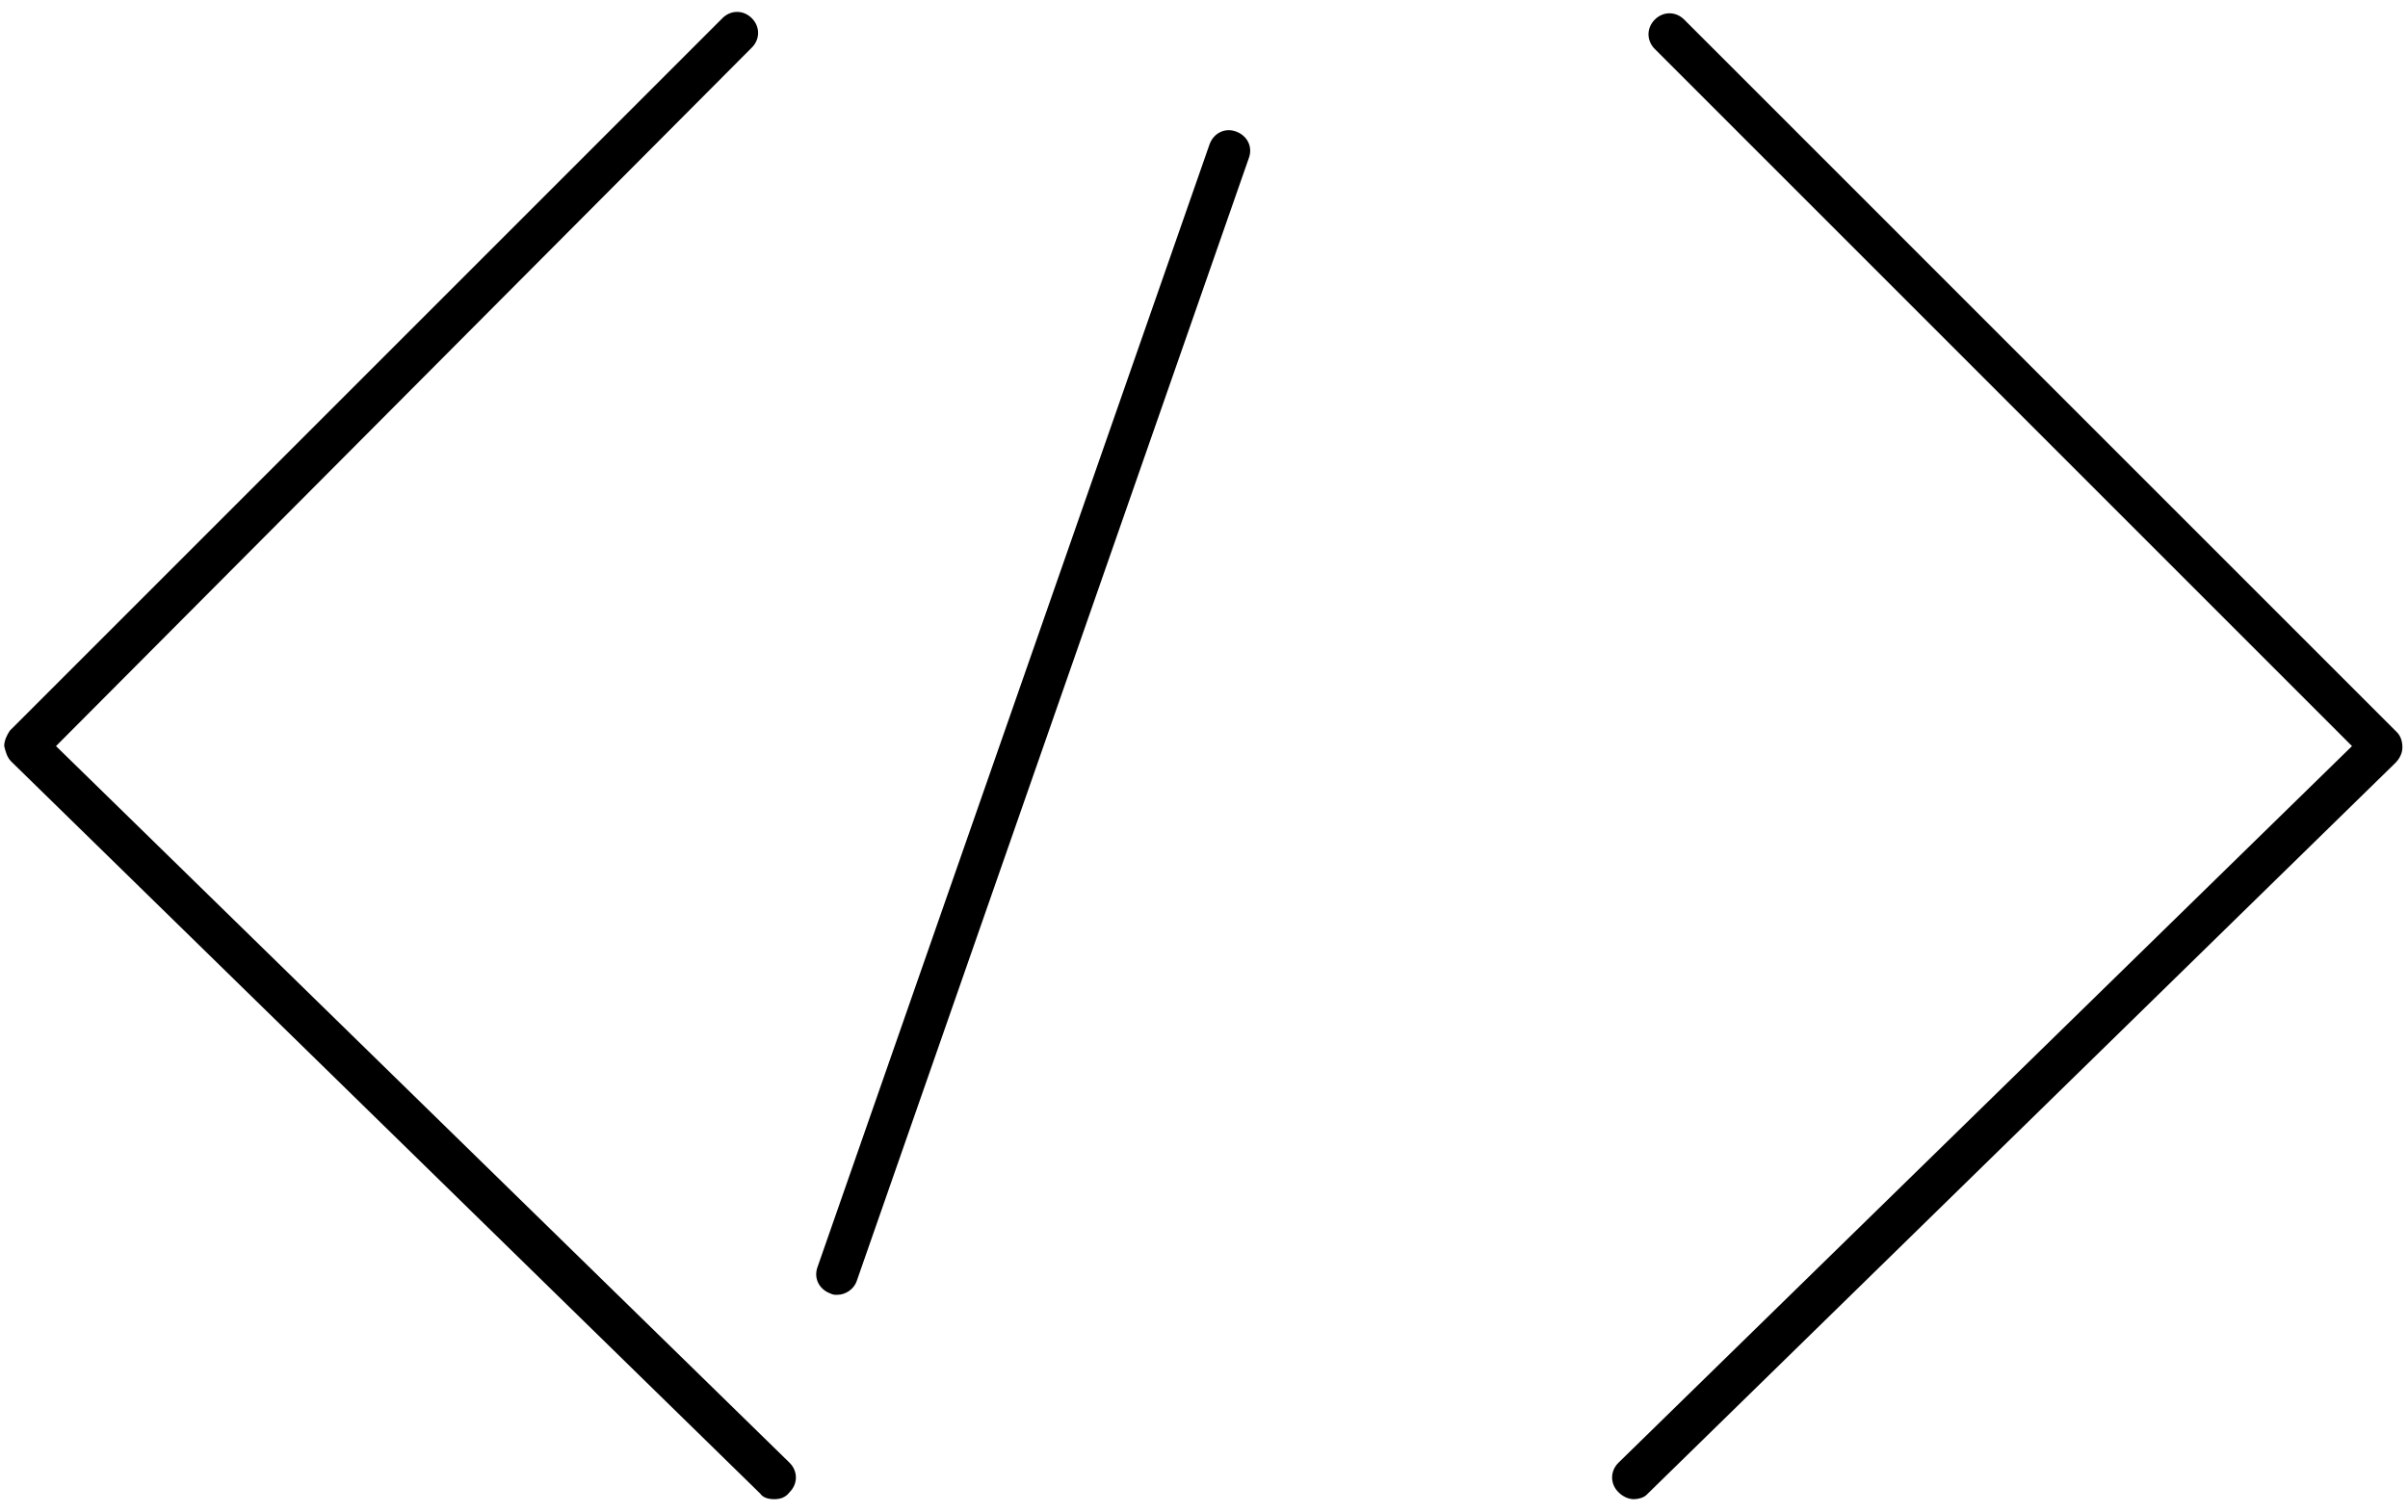
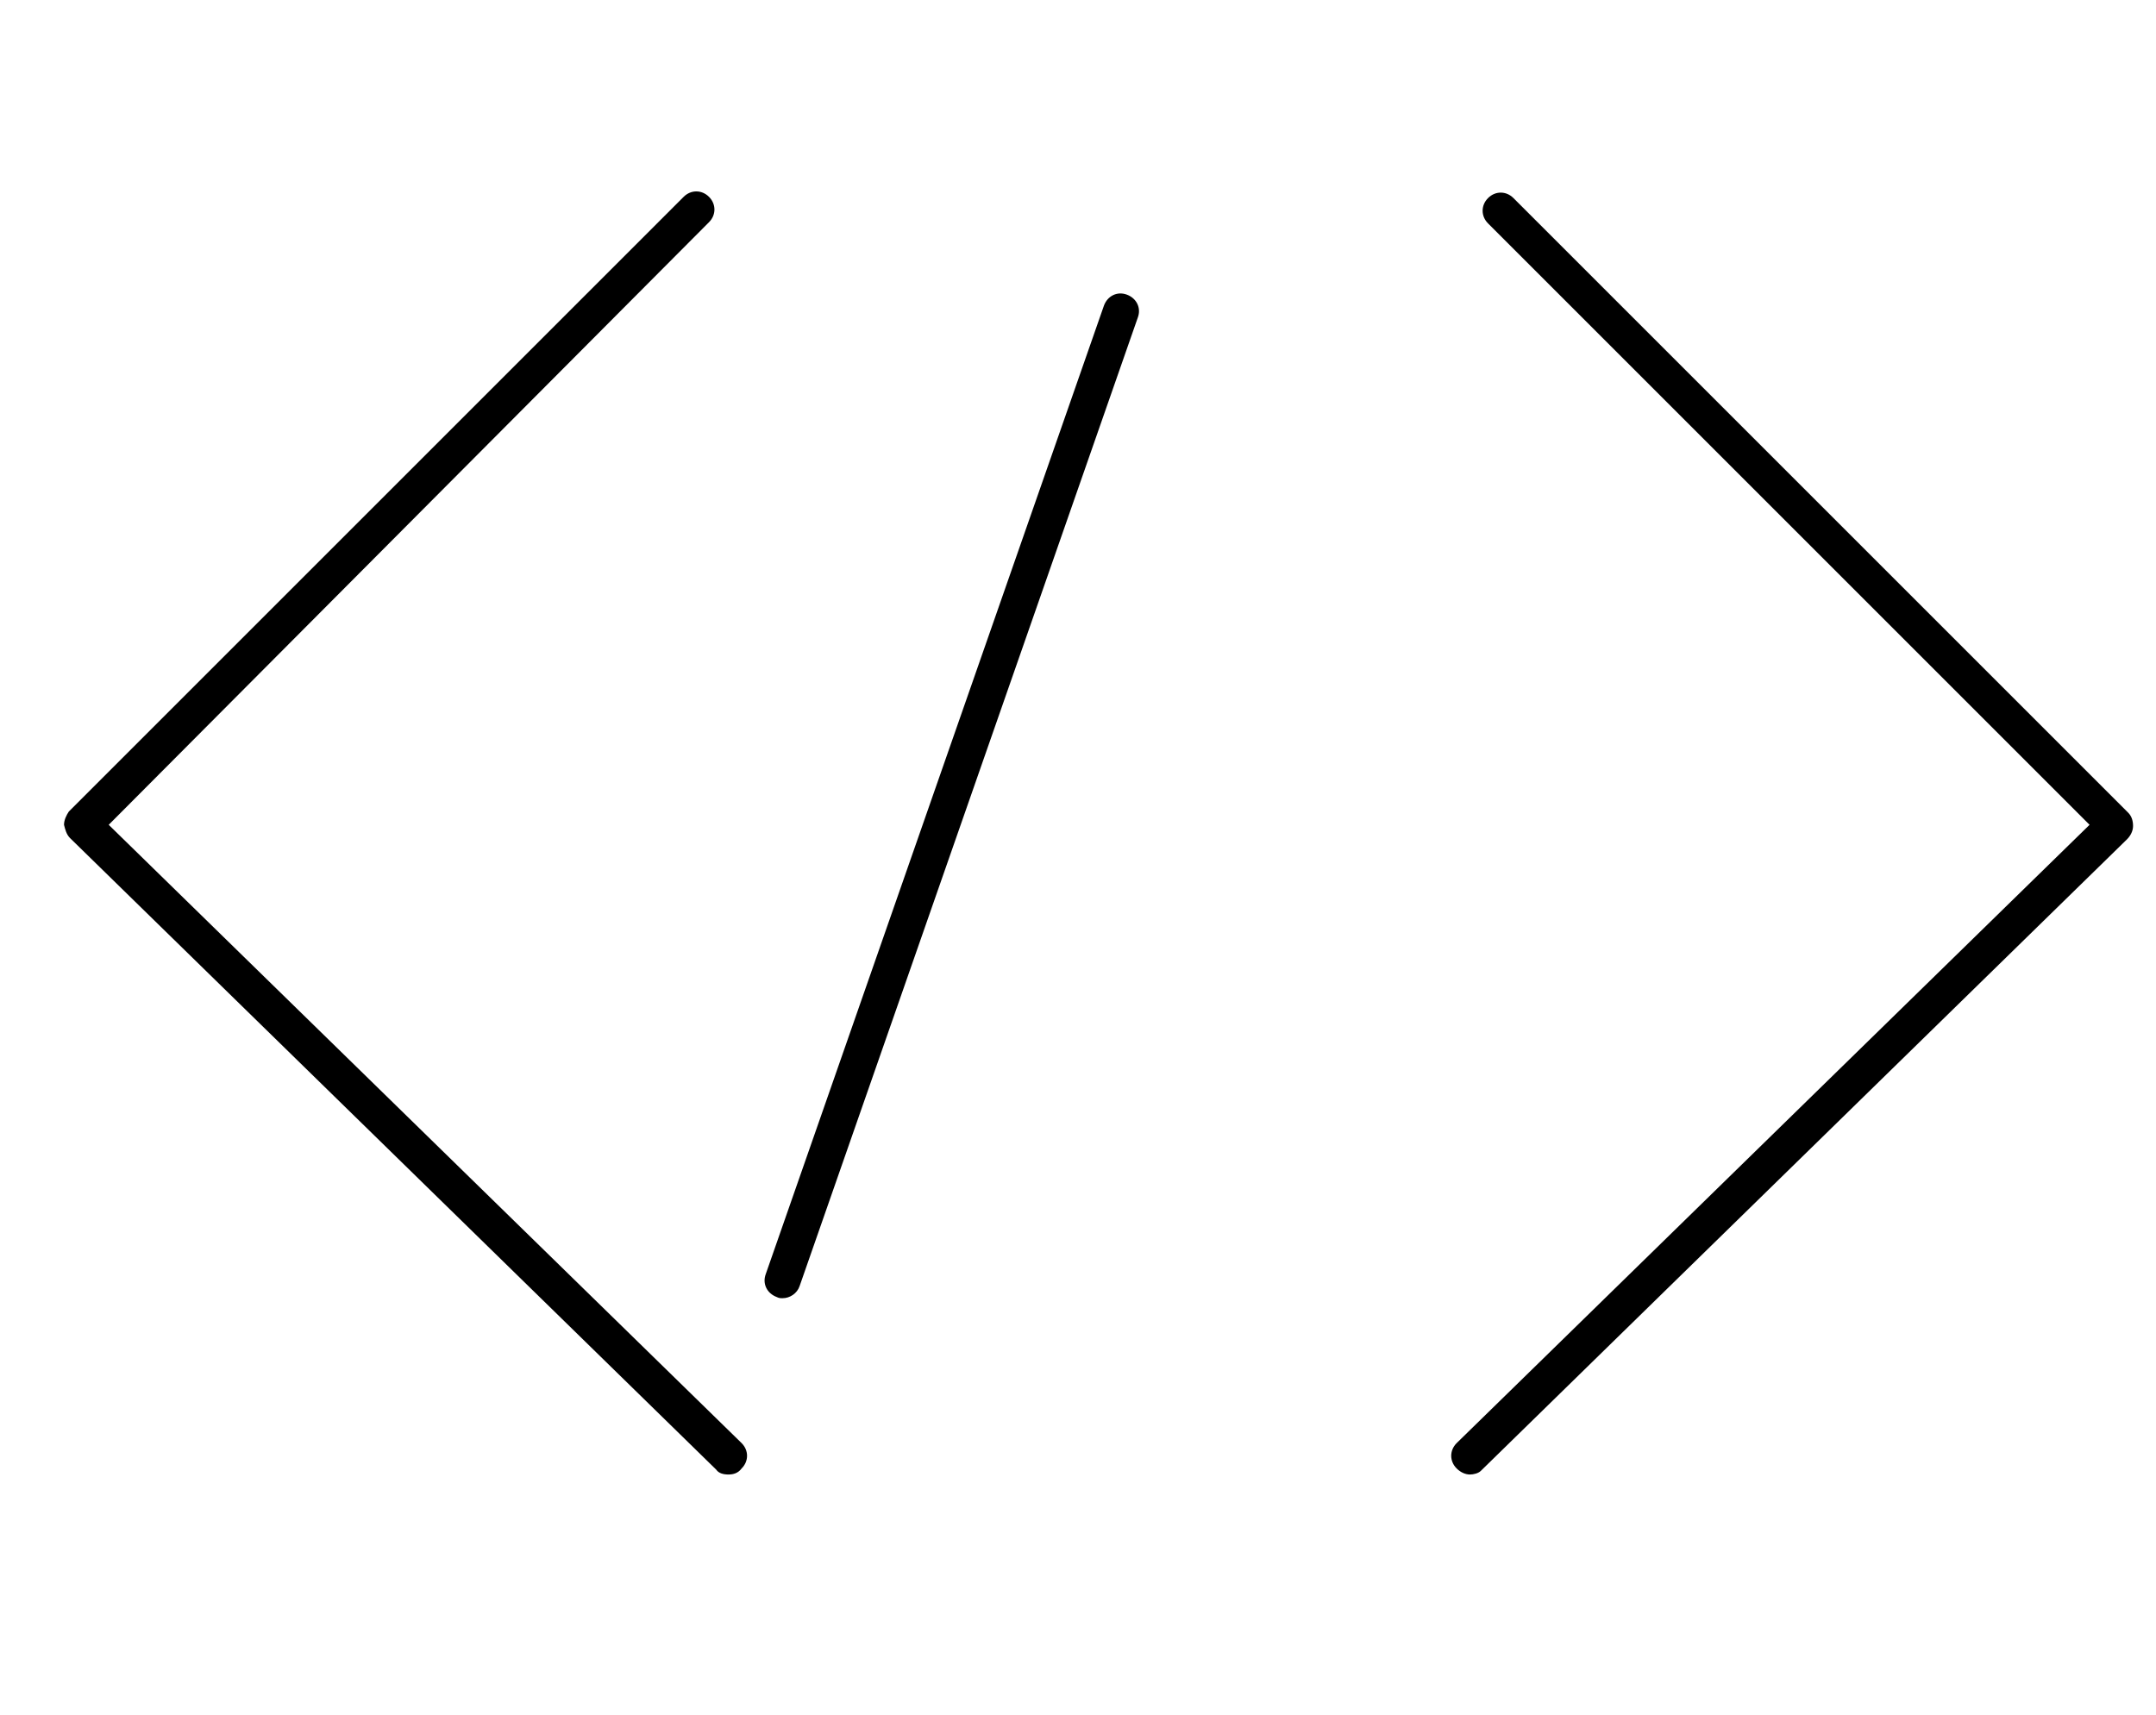
- <svg xmlns="http://www.w3.org/2000/svg" width="172" height="108" viewBox="0 0 172 108">
+ <svg xmlns="http://www.w3.org/2000/svg" viewBox="-5 -15 178.5 142">
  <path d="M55.3 107.1c-.4 0-.8-.1-1-.4L.8 54.4c-.3-.3-.4-.7-.5-1.1 0-.4.2-.8.4-1.1L51.6 1.3c.6-.6 1.5-.6 2.1 0 .6.6.6 1.5 0 2.1L4 53.3l52.4 51.2c.6.6.6 1.5 0 2.1-.3.4-.7.5-1.1.5zm61.4 0c-.4 0-.8-.2-1.1-.5-.6-.6-.6-1.5 0-2.1L168 53.3 118.2 3.5c-.6-.6-.6-1.5 0-2.1.6-.6 1.5-.6 2.1 0l50.9 50.9c.3.3.4.7.4 1.1 0 .4-.2.8-.5 1.1l-53.5 52.3c-.2.2-.6.3-.9.3zM59.8 92.5c-.2 0-.3 0-.5-.1-.8-.3-1.2-1.1-.9-1.9l28-80.2c.3-.8 1.1-1.2 1.9-.9.8.3 1.2 1.1.9 1.9l-28 80.2c-.2.6-.8 1-1.4 1z" />
</svg>
